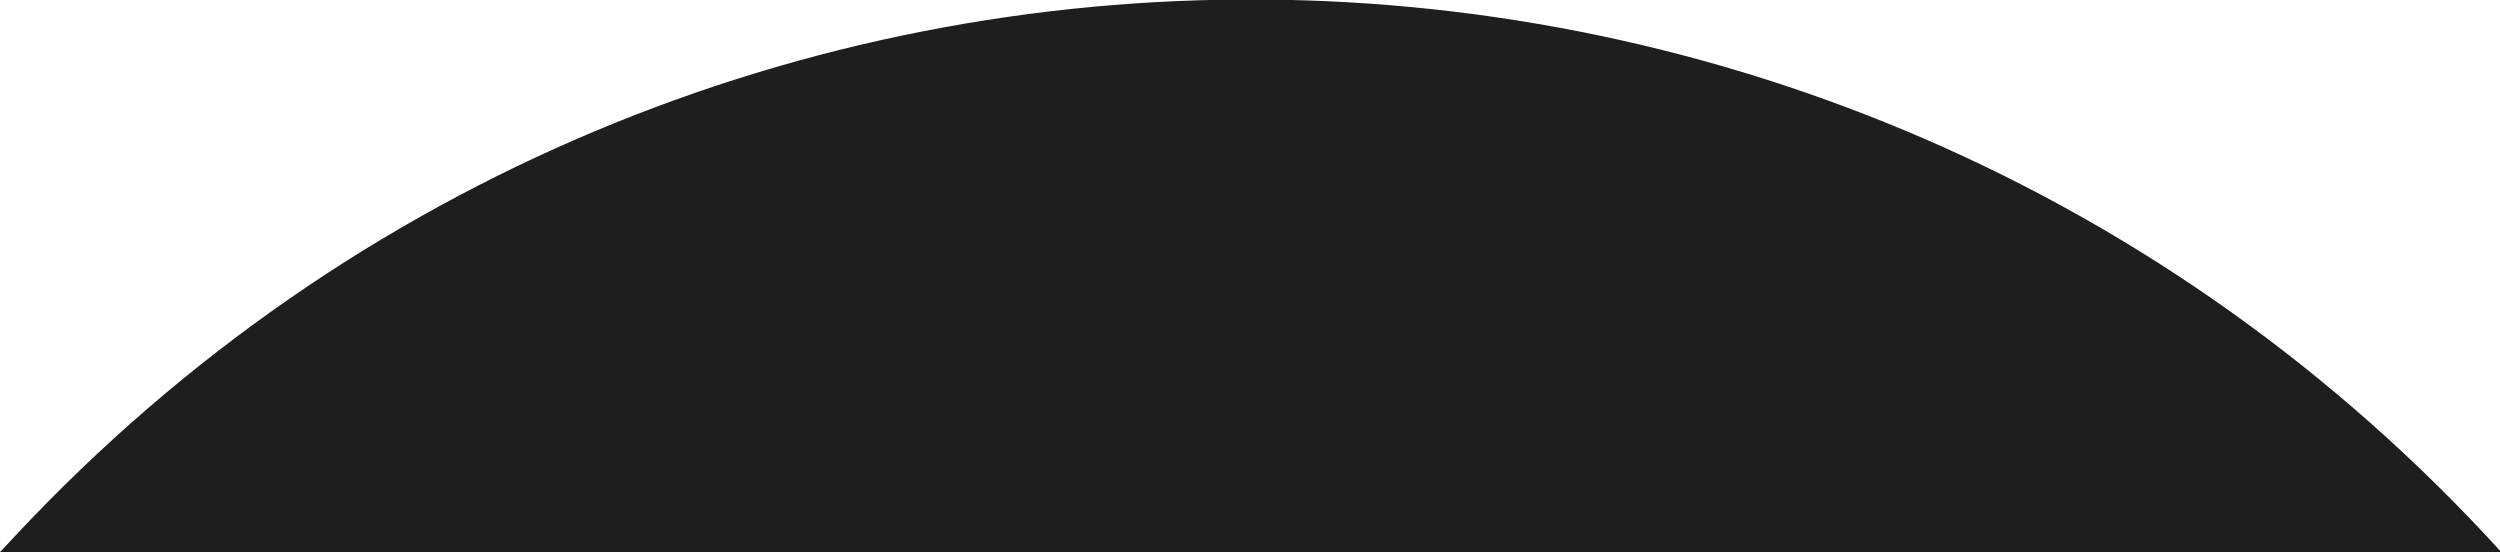
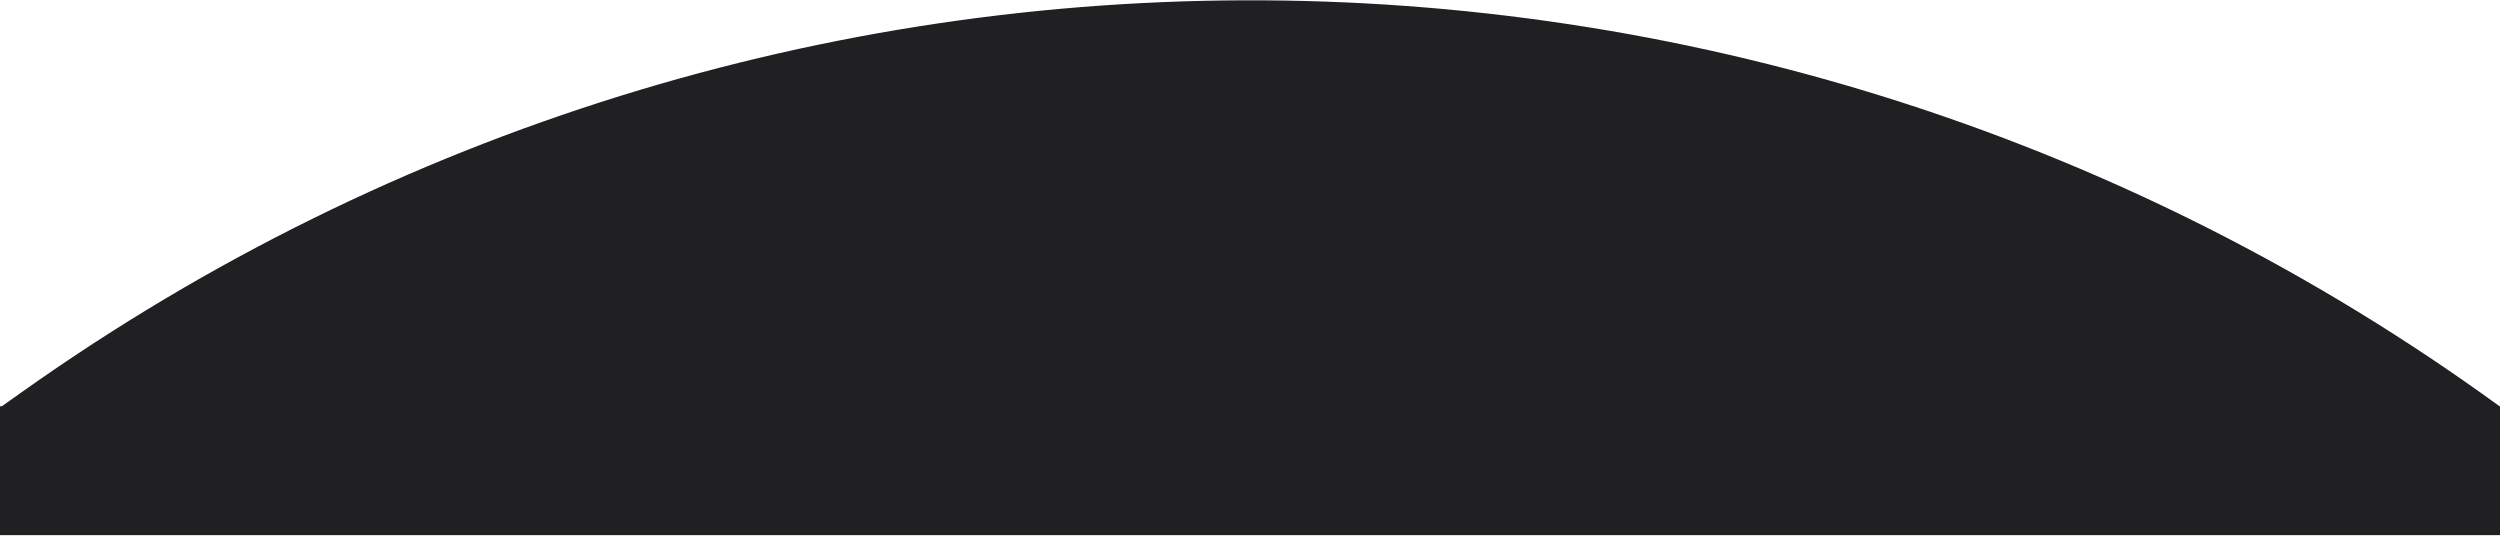
- <svg xmlns="http://www.w3.org/2000/svg" width="1920" height="424" viewBox="0 0 1920 424" fill="none">
-   <mask id="mask0_2005_4192" style="mask-type:alpha" maskUnits="userSpaceOnUse" x="0" y="0" width="1920" height="424">
-     <rect width="1920" height="424" fill="#D9D9D9" />
-   </mask>
-   <g mask="url(#mask0_2005_4192)">
-     <path d="M0 424L12.522 410.629C530.705 -142.666 1410.62 -136.501 1921 424V424H0Z" fill="#1E1E1E" />
-   </g>
+ <svg xmlns="http://www.w3.org/2000/svg" width="1920" height="411" viewBox="0 0 1920 411" fill="none">
+   <path fill-rule="evenodd" clip-rule="evenodd" d="M0 313V312H1.412L17.893 300.324C588.751 -104.082 1353.88 -99.316 1919.63 312H1921V313V411H0V313Z" fill="#201F21" />
</svg>
